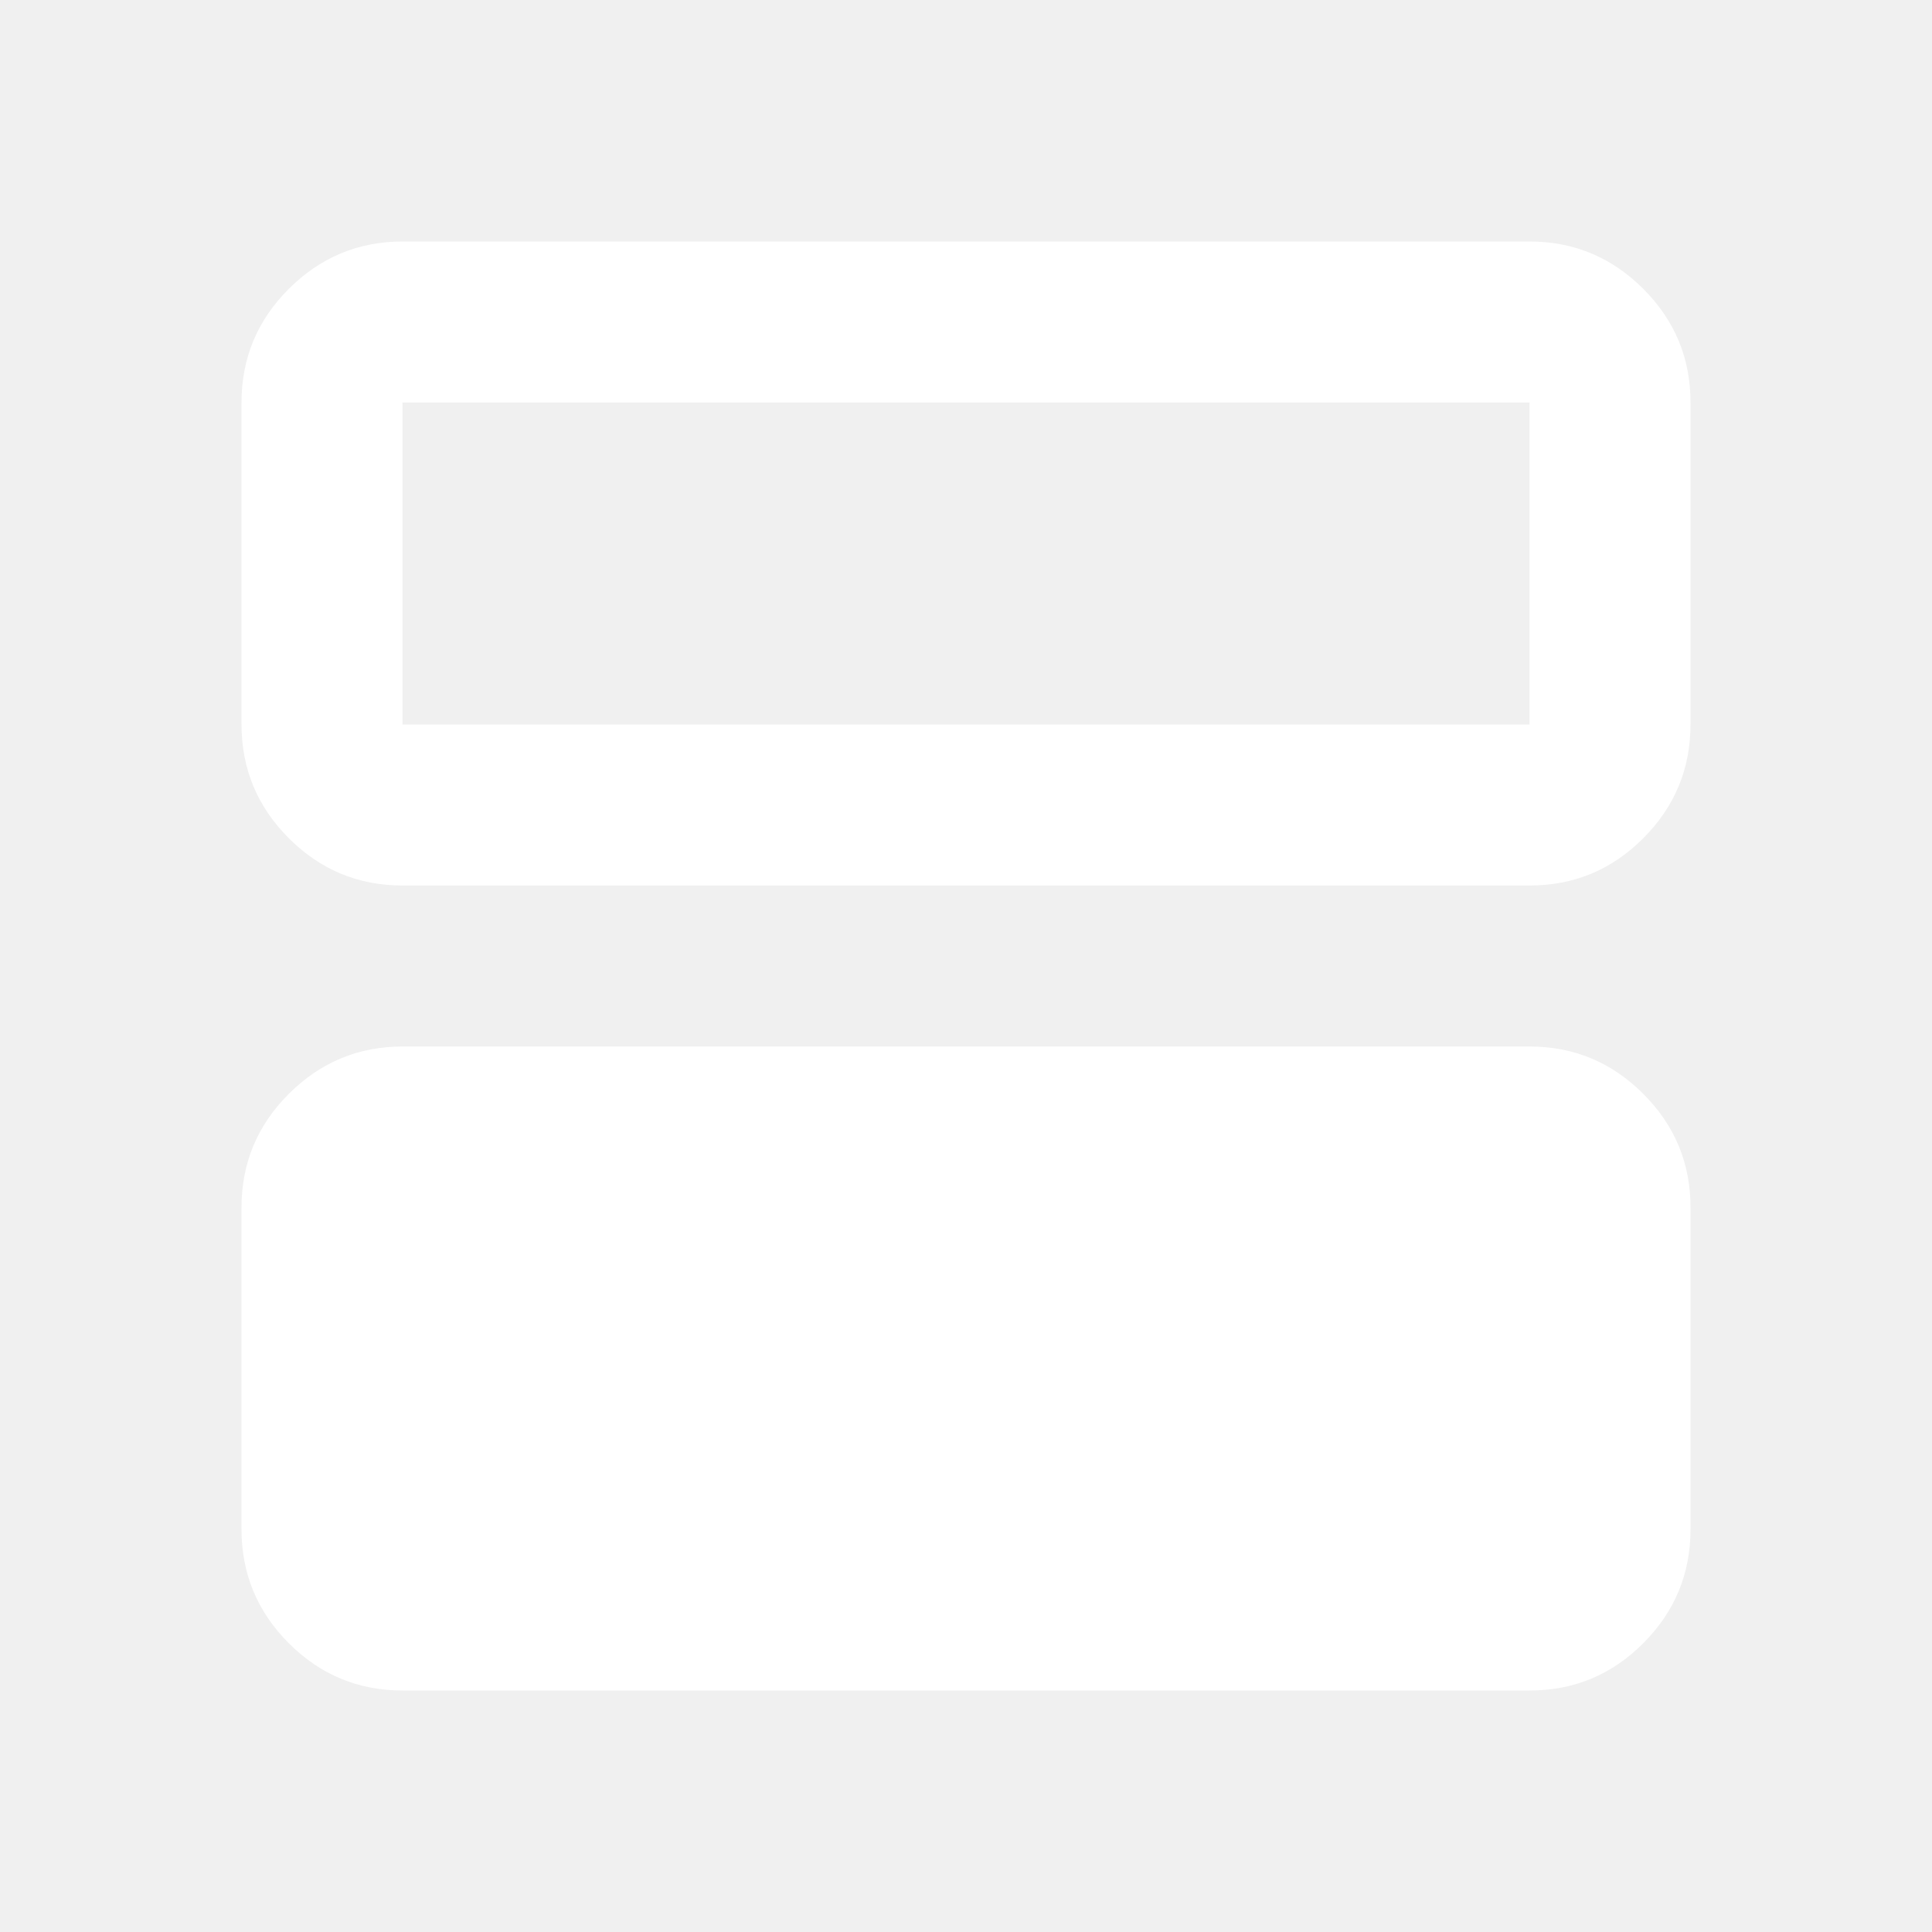
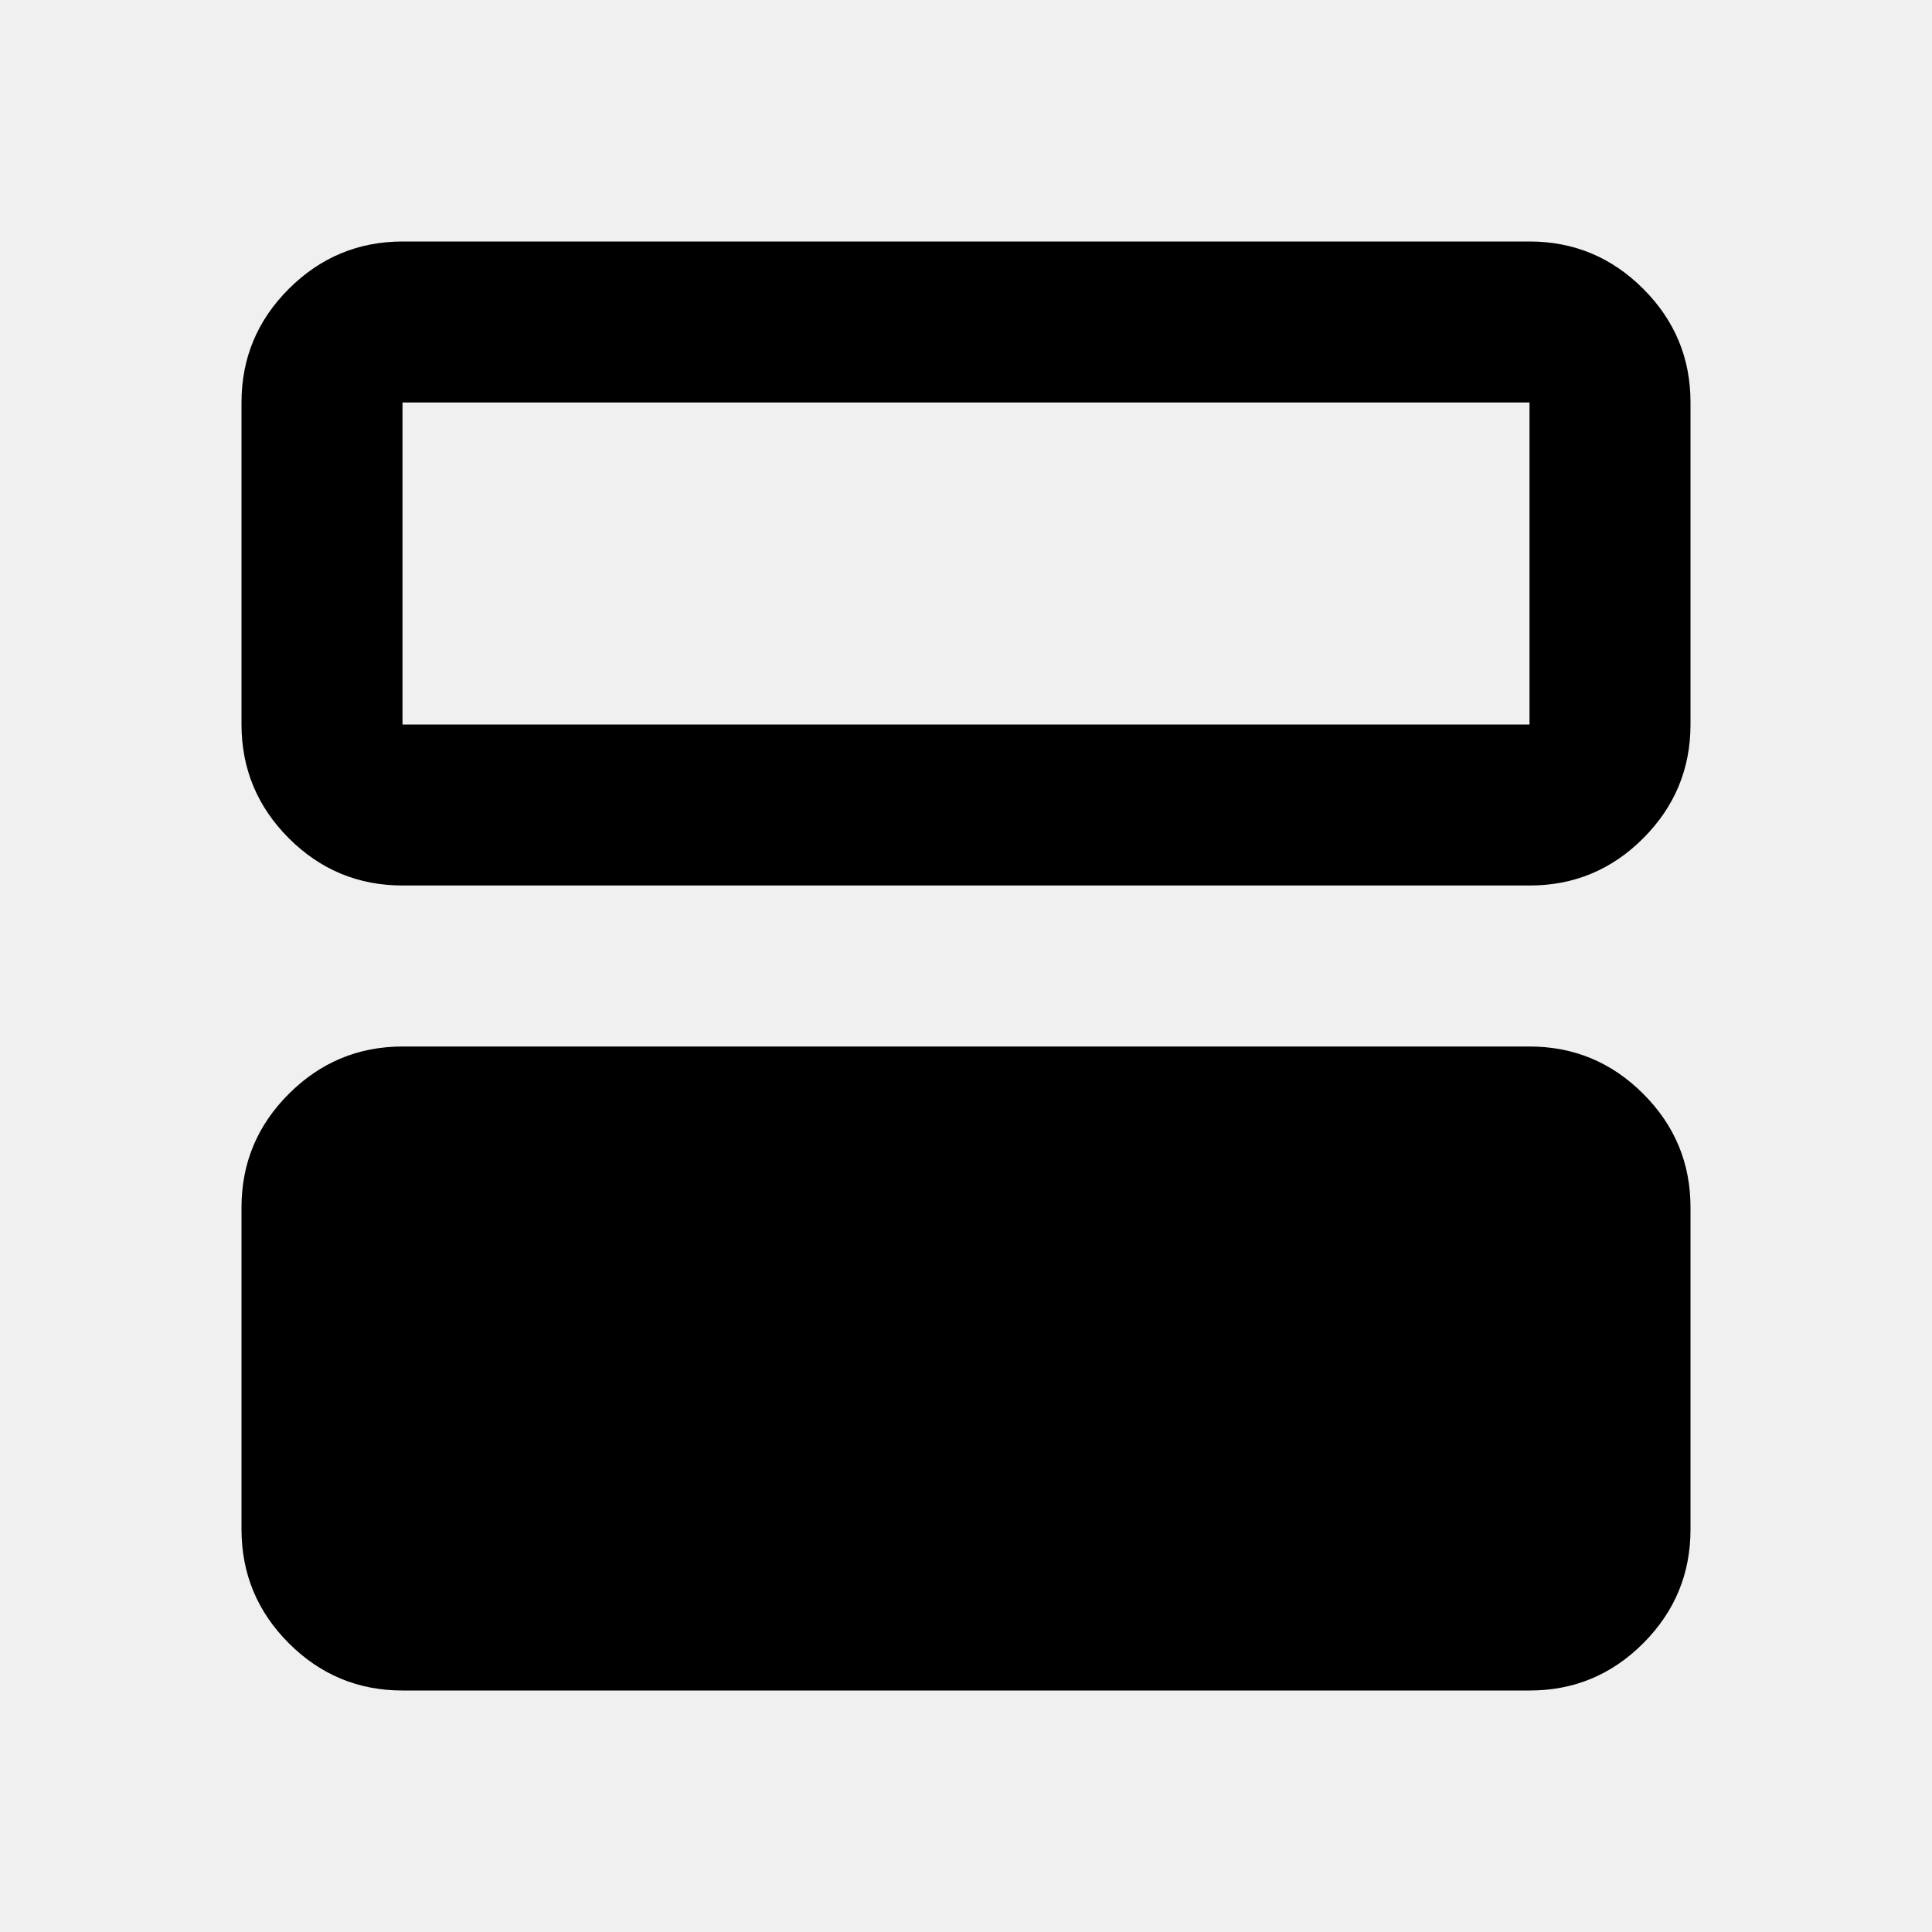
<svg xmlns="http://www.w3.org/2000/svg" width="32" height="32" viewBox="0 0 24 24">
-   <path fill="white" d="M5 21q-.825 0-1.412-.587T3 19v-4q0-.825.588-1.412T5 13h14q.825 0 1.413.588T21 15v4q0 .825-.587 1.413T19 21zm0-10q-.825 0-1.412-.587T3 9V5q0-.825.588-1.412T5 3h14q.825 0 1.413.588T21 5v4q0 .825-.587 1.413T19 11zm14-6H5v4h14z" />
+   <path fill="currentColor" d="M5 21q-.825 0-1.412-.587T3 19v-4q0-.825.588-1.412T5 13h14q.825 0 1.413.588T21 15v4q0 .825-.587 1.413T19 21zm0-10q-.825 0-1.412-.587T3 9V5q0-.825.588-1.412T5 3h14q.825 0 1.413.588T21 5v4q0 .825-.587 1.413T19 11zm14-6H5v4h14z" />
</svg>
